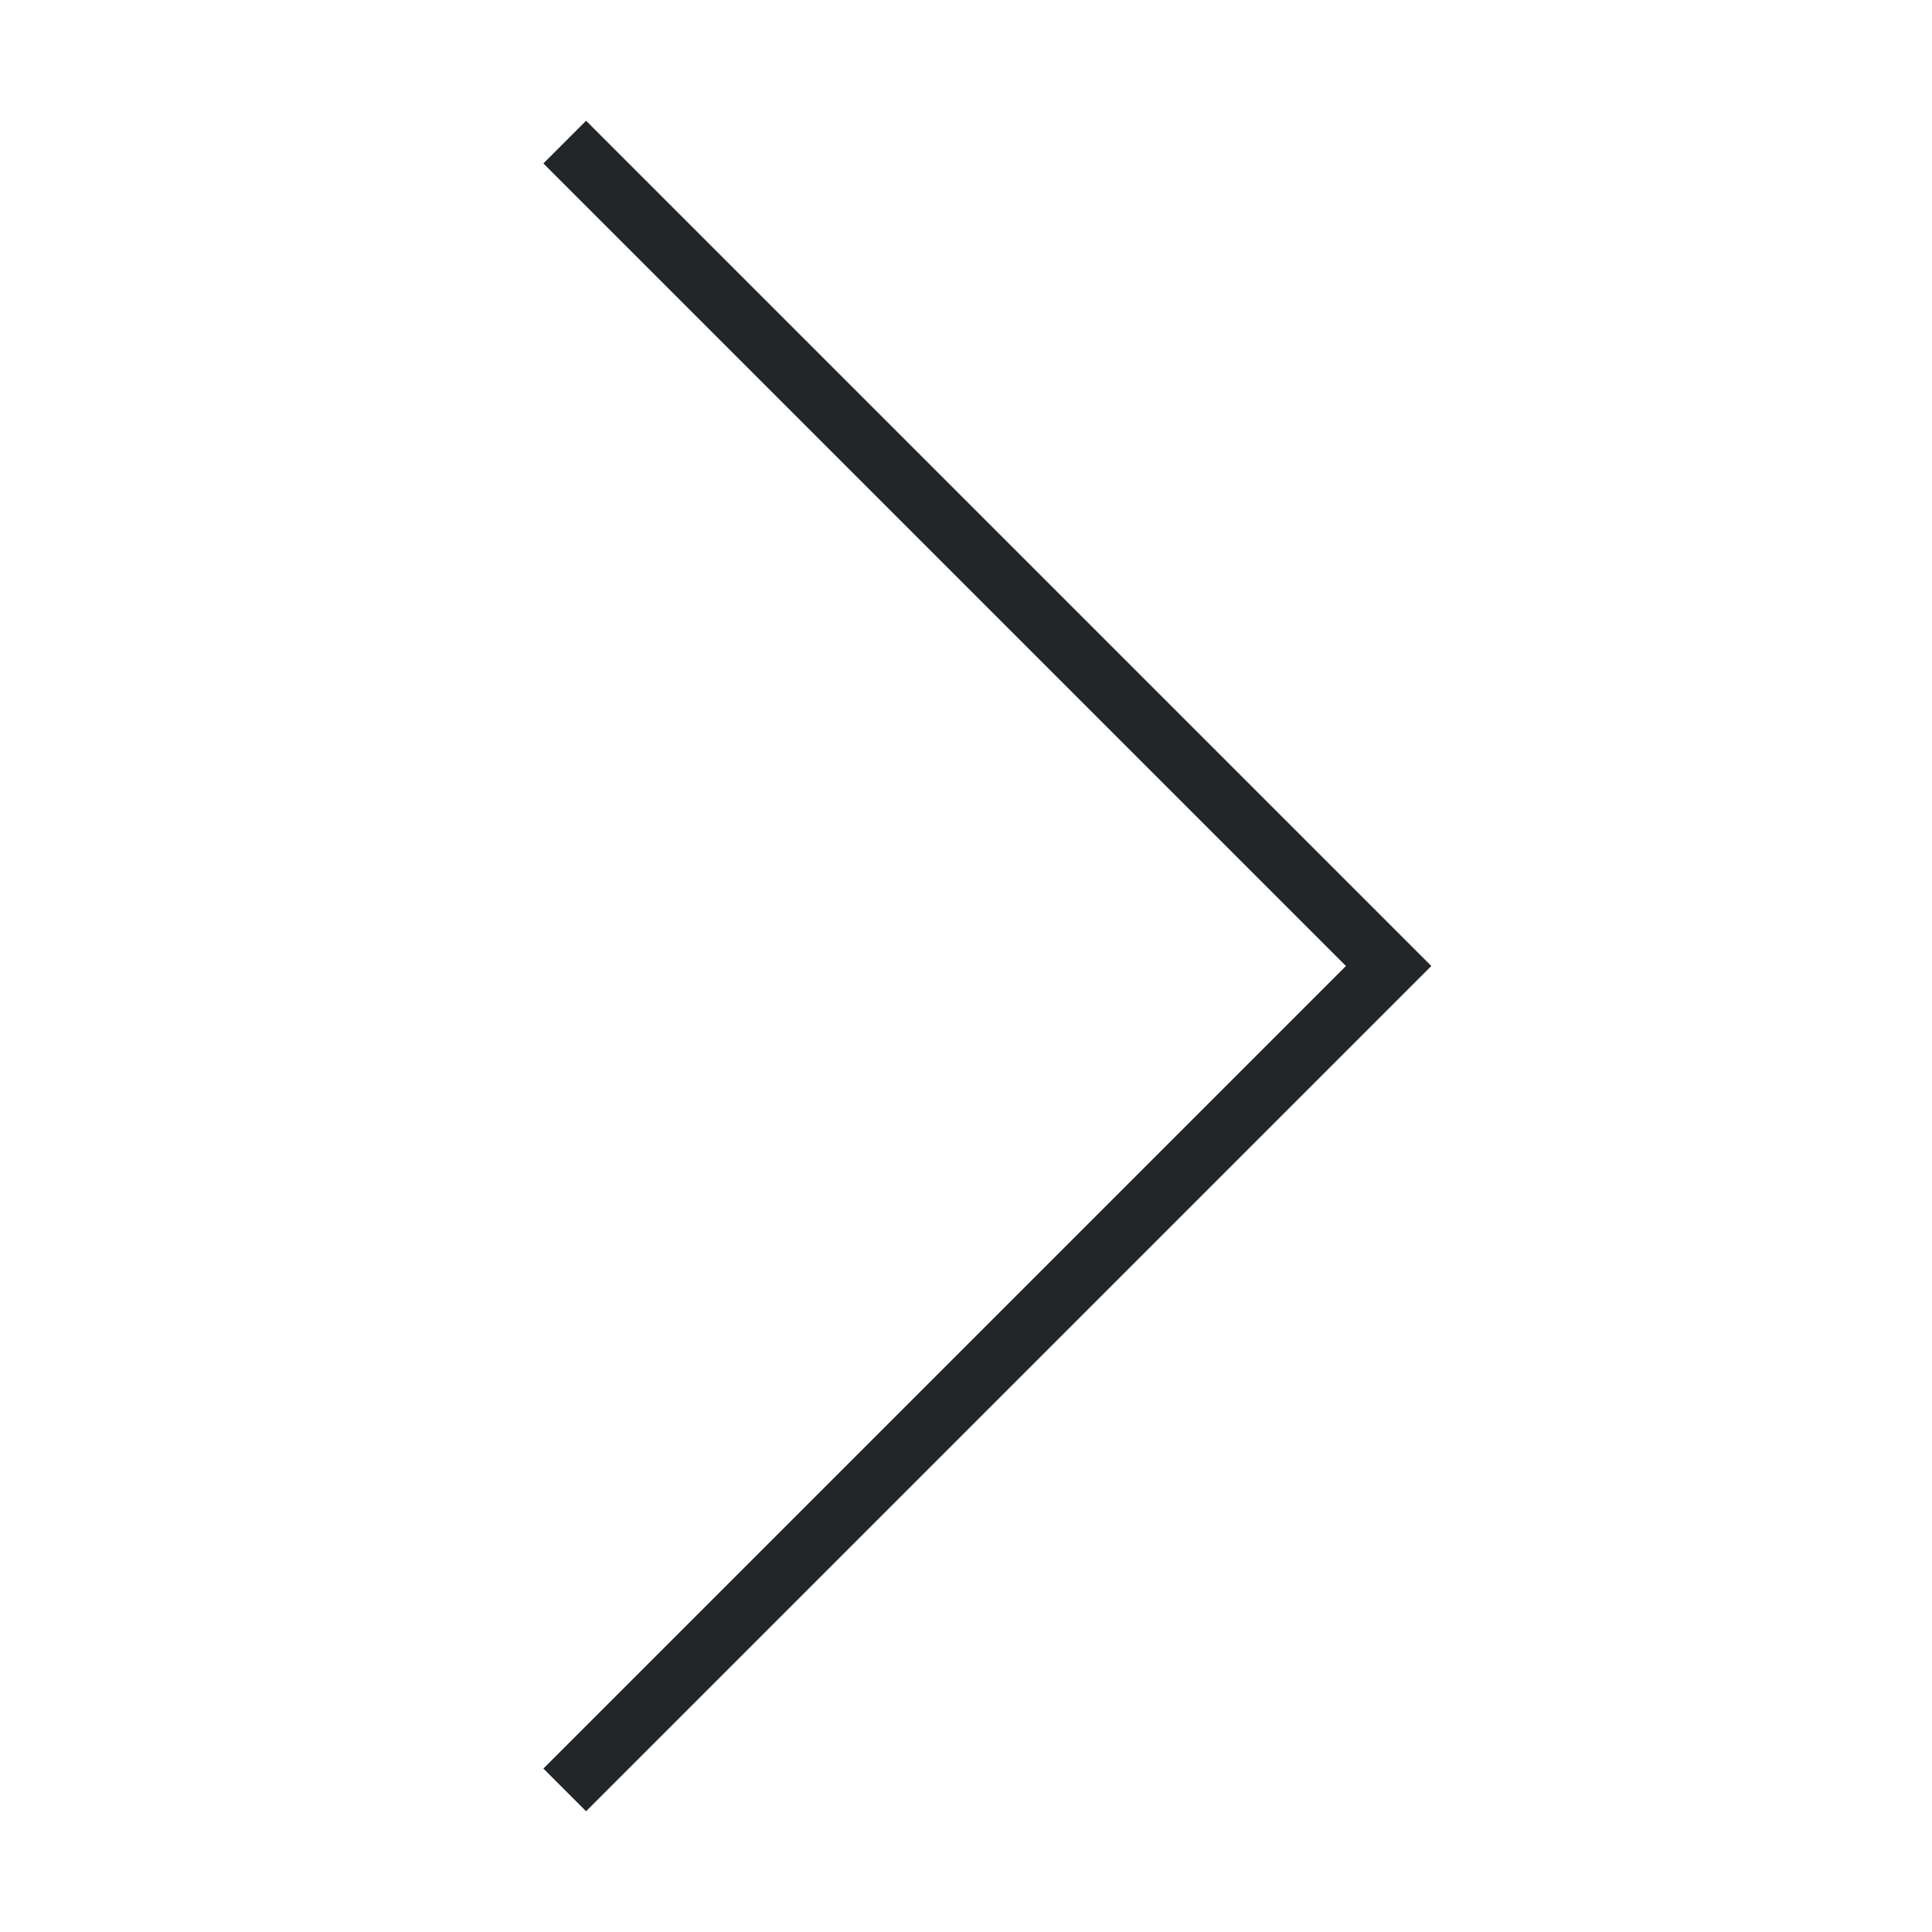
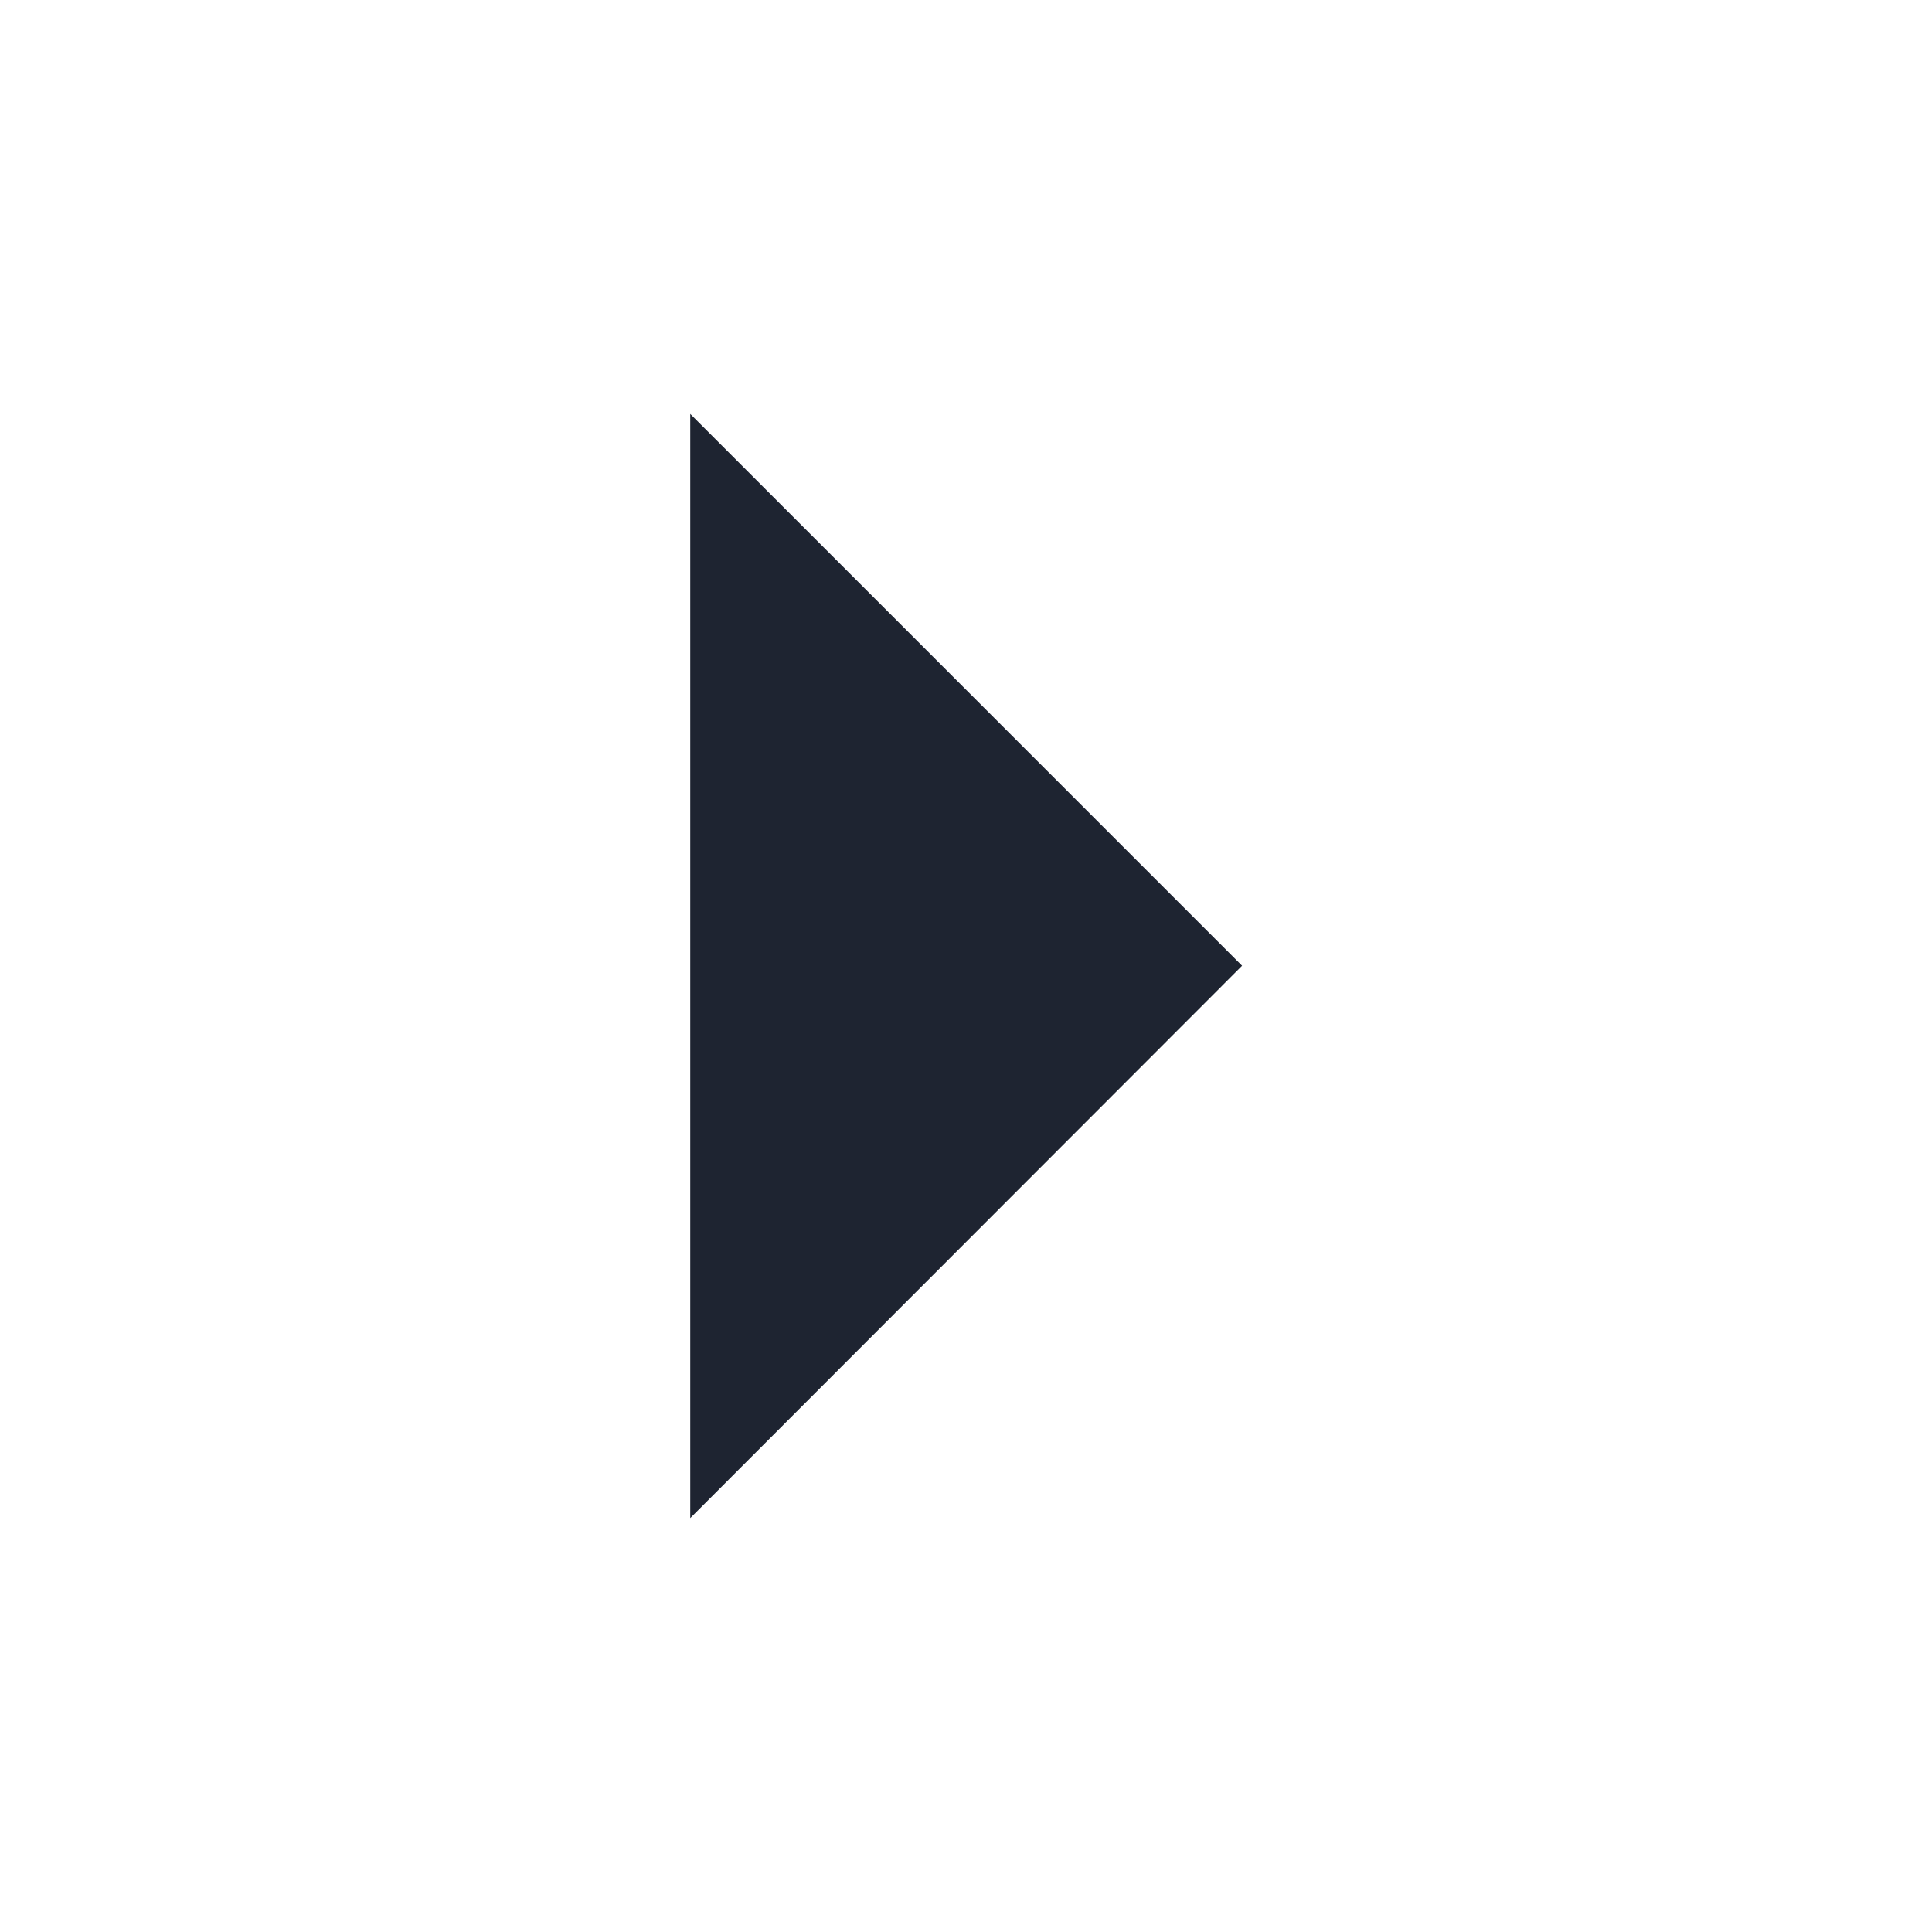
- <svg xmlns="http://www.w3.org/2000/svg" viewBox="0 0 32 32">
-   <style type="text/css" id="current-color-scheme">
-         .ColorScheme-Text {
-             color:#232629;
-         }
-     </style>
-   <path d="M23.707 16l-14-14L9 2.707 22.293 16 9 29.293l.707.707z" class="ColorScheme-Text" fill="currentColor" />
+ <svg xmlns="http://www.w3.org/2000/svg" viewBox="0 0 14 14" version="1.1" id="svg1" width="14" height="14">
+   <defs id="defs1" />
+   <style type="text/css" id="current-color-scheme">.ColorScheme-Text {color:#fcfcfc;}</style>
+   <g id="right-arrow" transform="matrix(0,3.779526,-3.779526,0,977.5192,-58.99996)" style="stroke-width:0.265">
+     <rect style="opacity:1;fill:none;fill-opacity:1;stroke:none;stroke-width:0.01;stroke-linecap:square;stroke-linejoin:miter;stroke-miterlimit:4;stroke-dasharray:none;stroke-dashoffset:0;stroke-opacity:1" id="rect4168" width="3.704" height="3.704" x="254.931" y="15.61" transform="matrix(0,1,1,0,0,0)" />
+     <path style="fill:#1e2431;fill-opacity:1;fill-rule:evenodd;stroke:none;stroke-width:0.07px;stroke-linecap:butt;stroke-linejoin:miter;stroke-opacity:1" d="m 17.462,256.254 -1.058,1.058 h 2.117 z" id="path4170" class="ColorScheme-Text" />
+   </g>
</svg>
